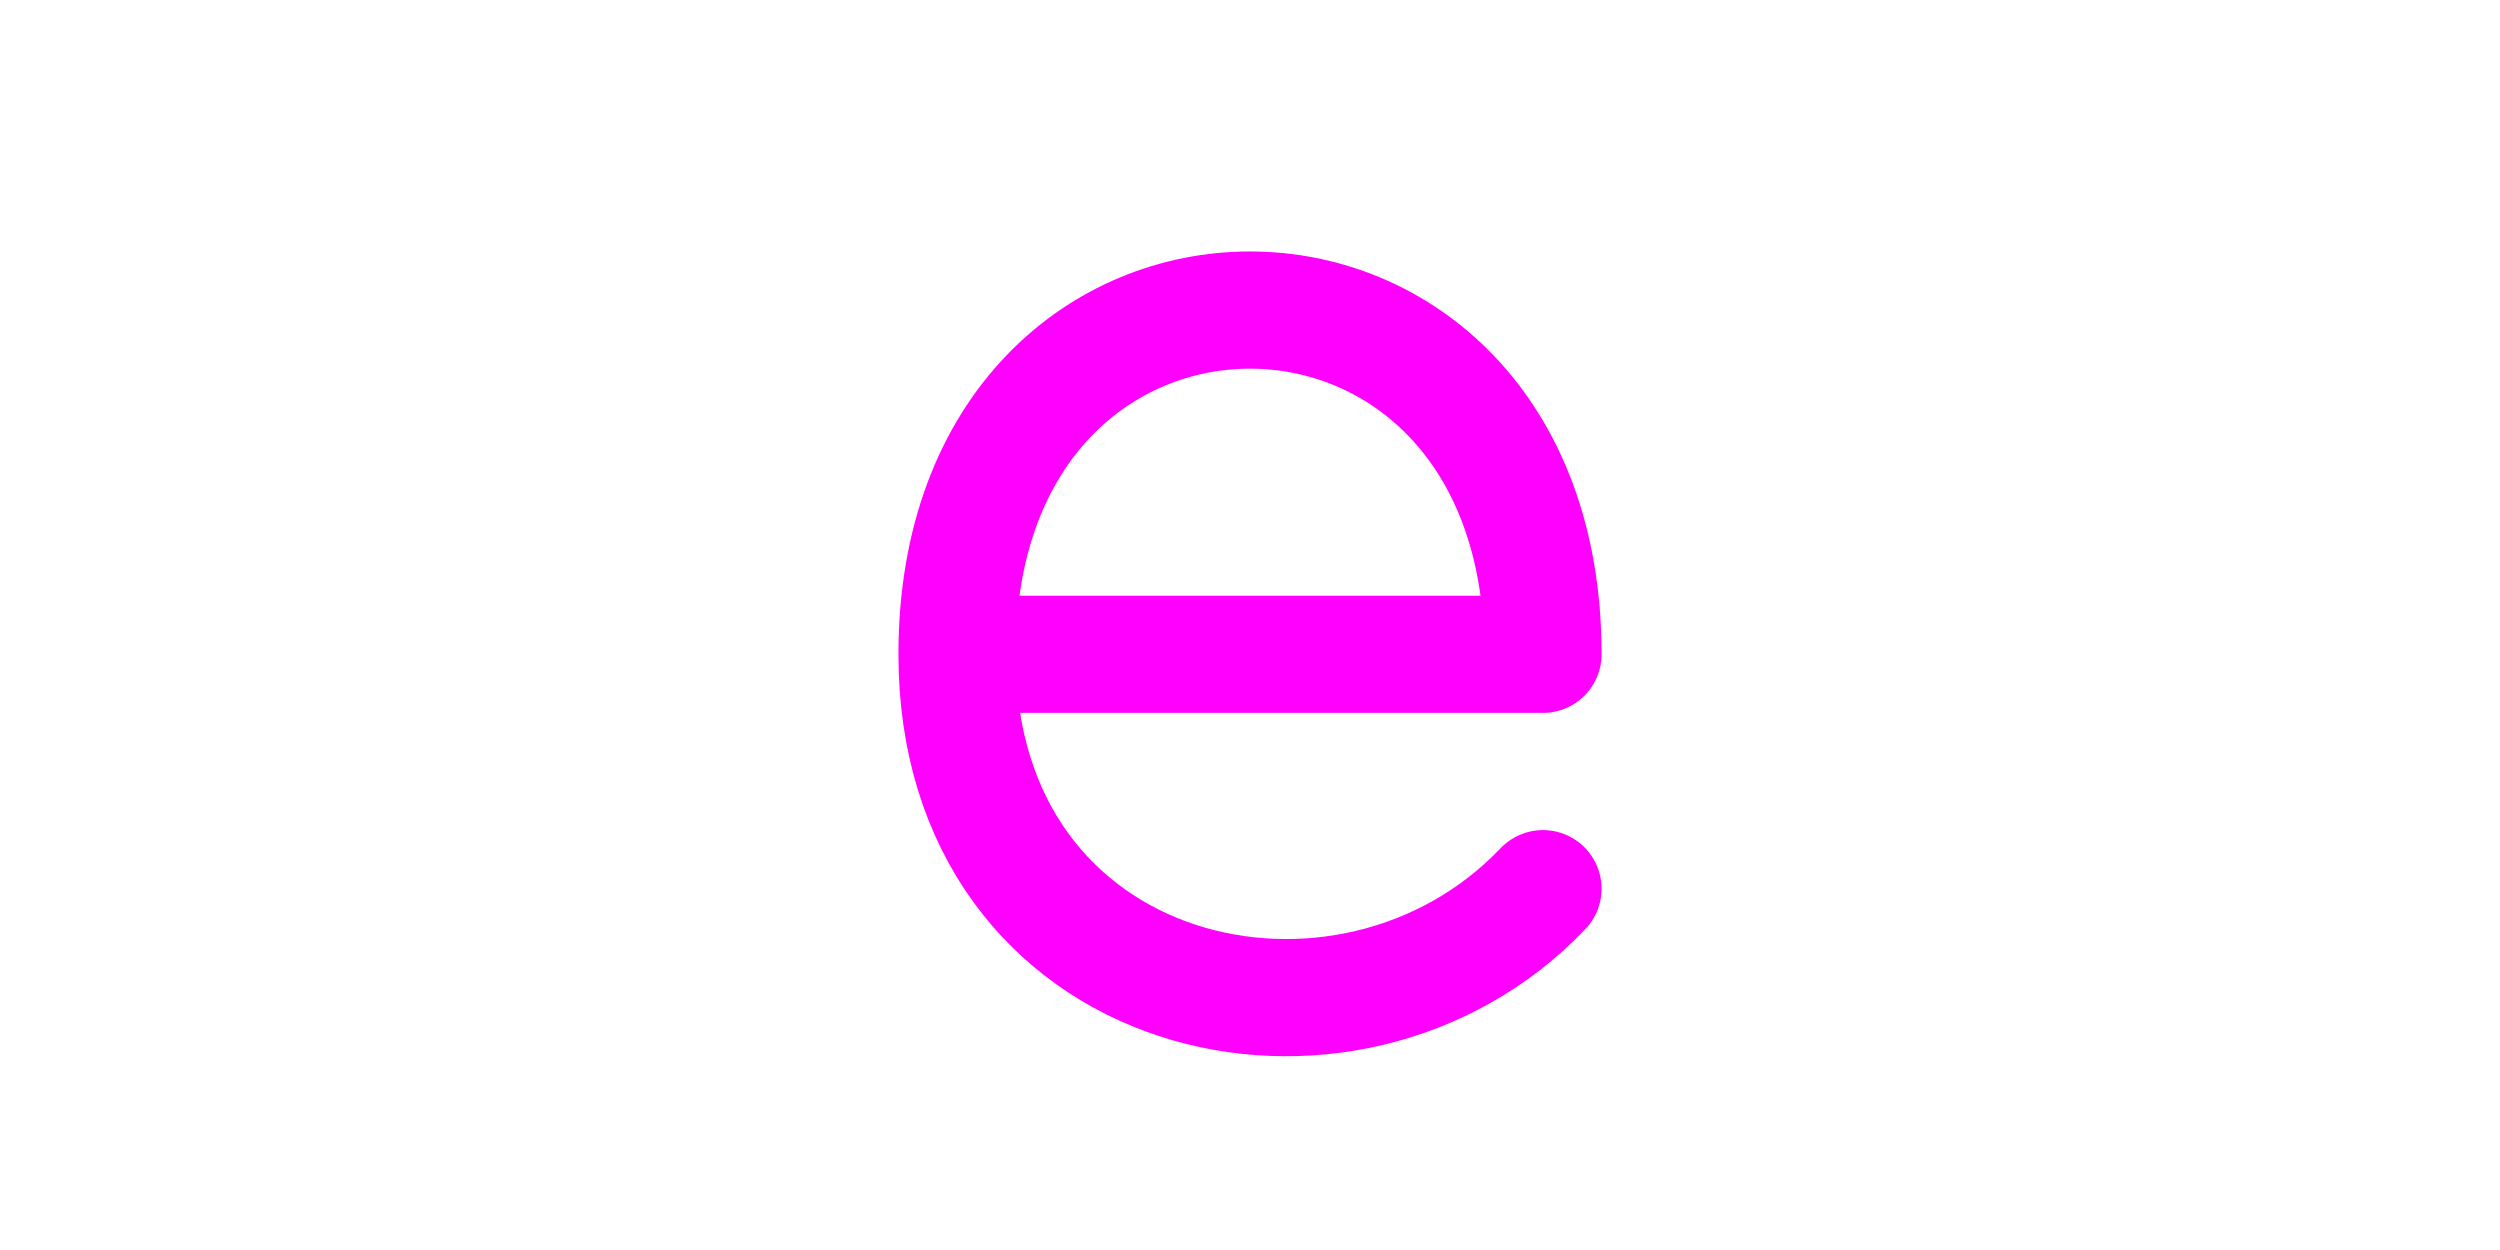
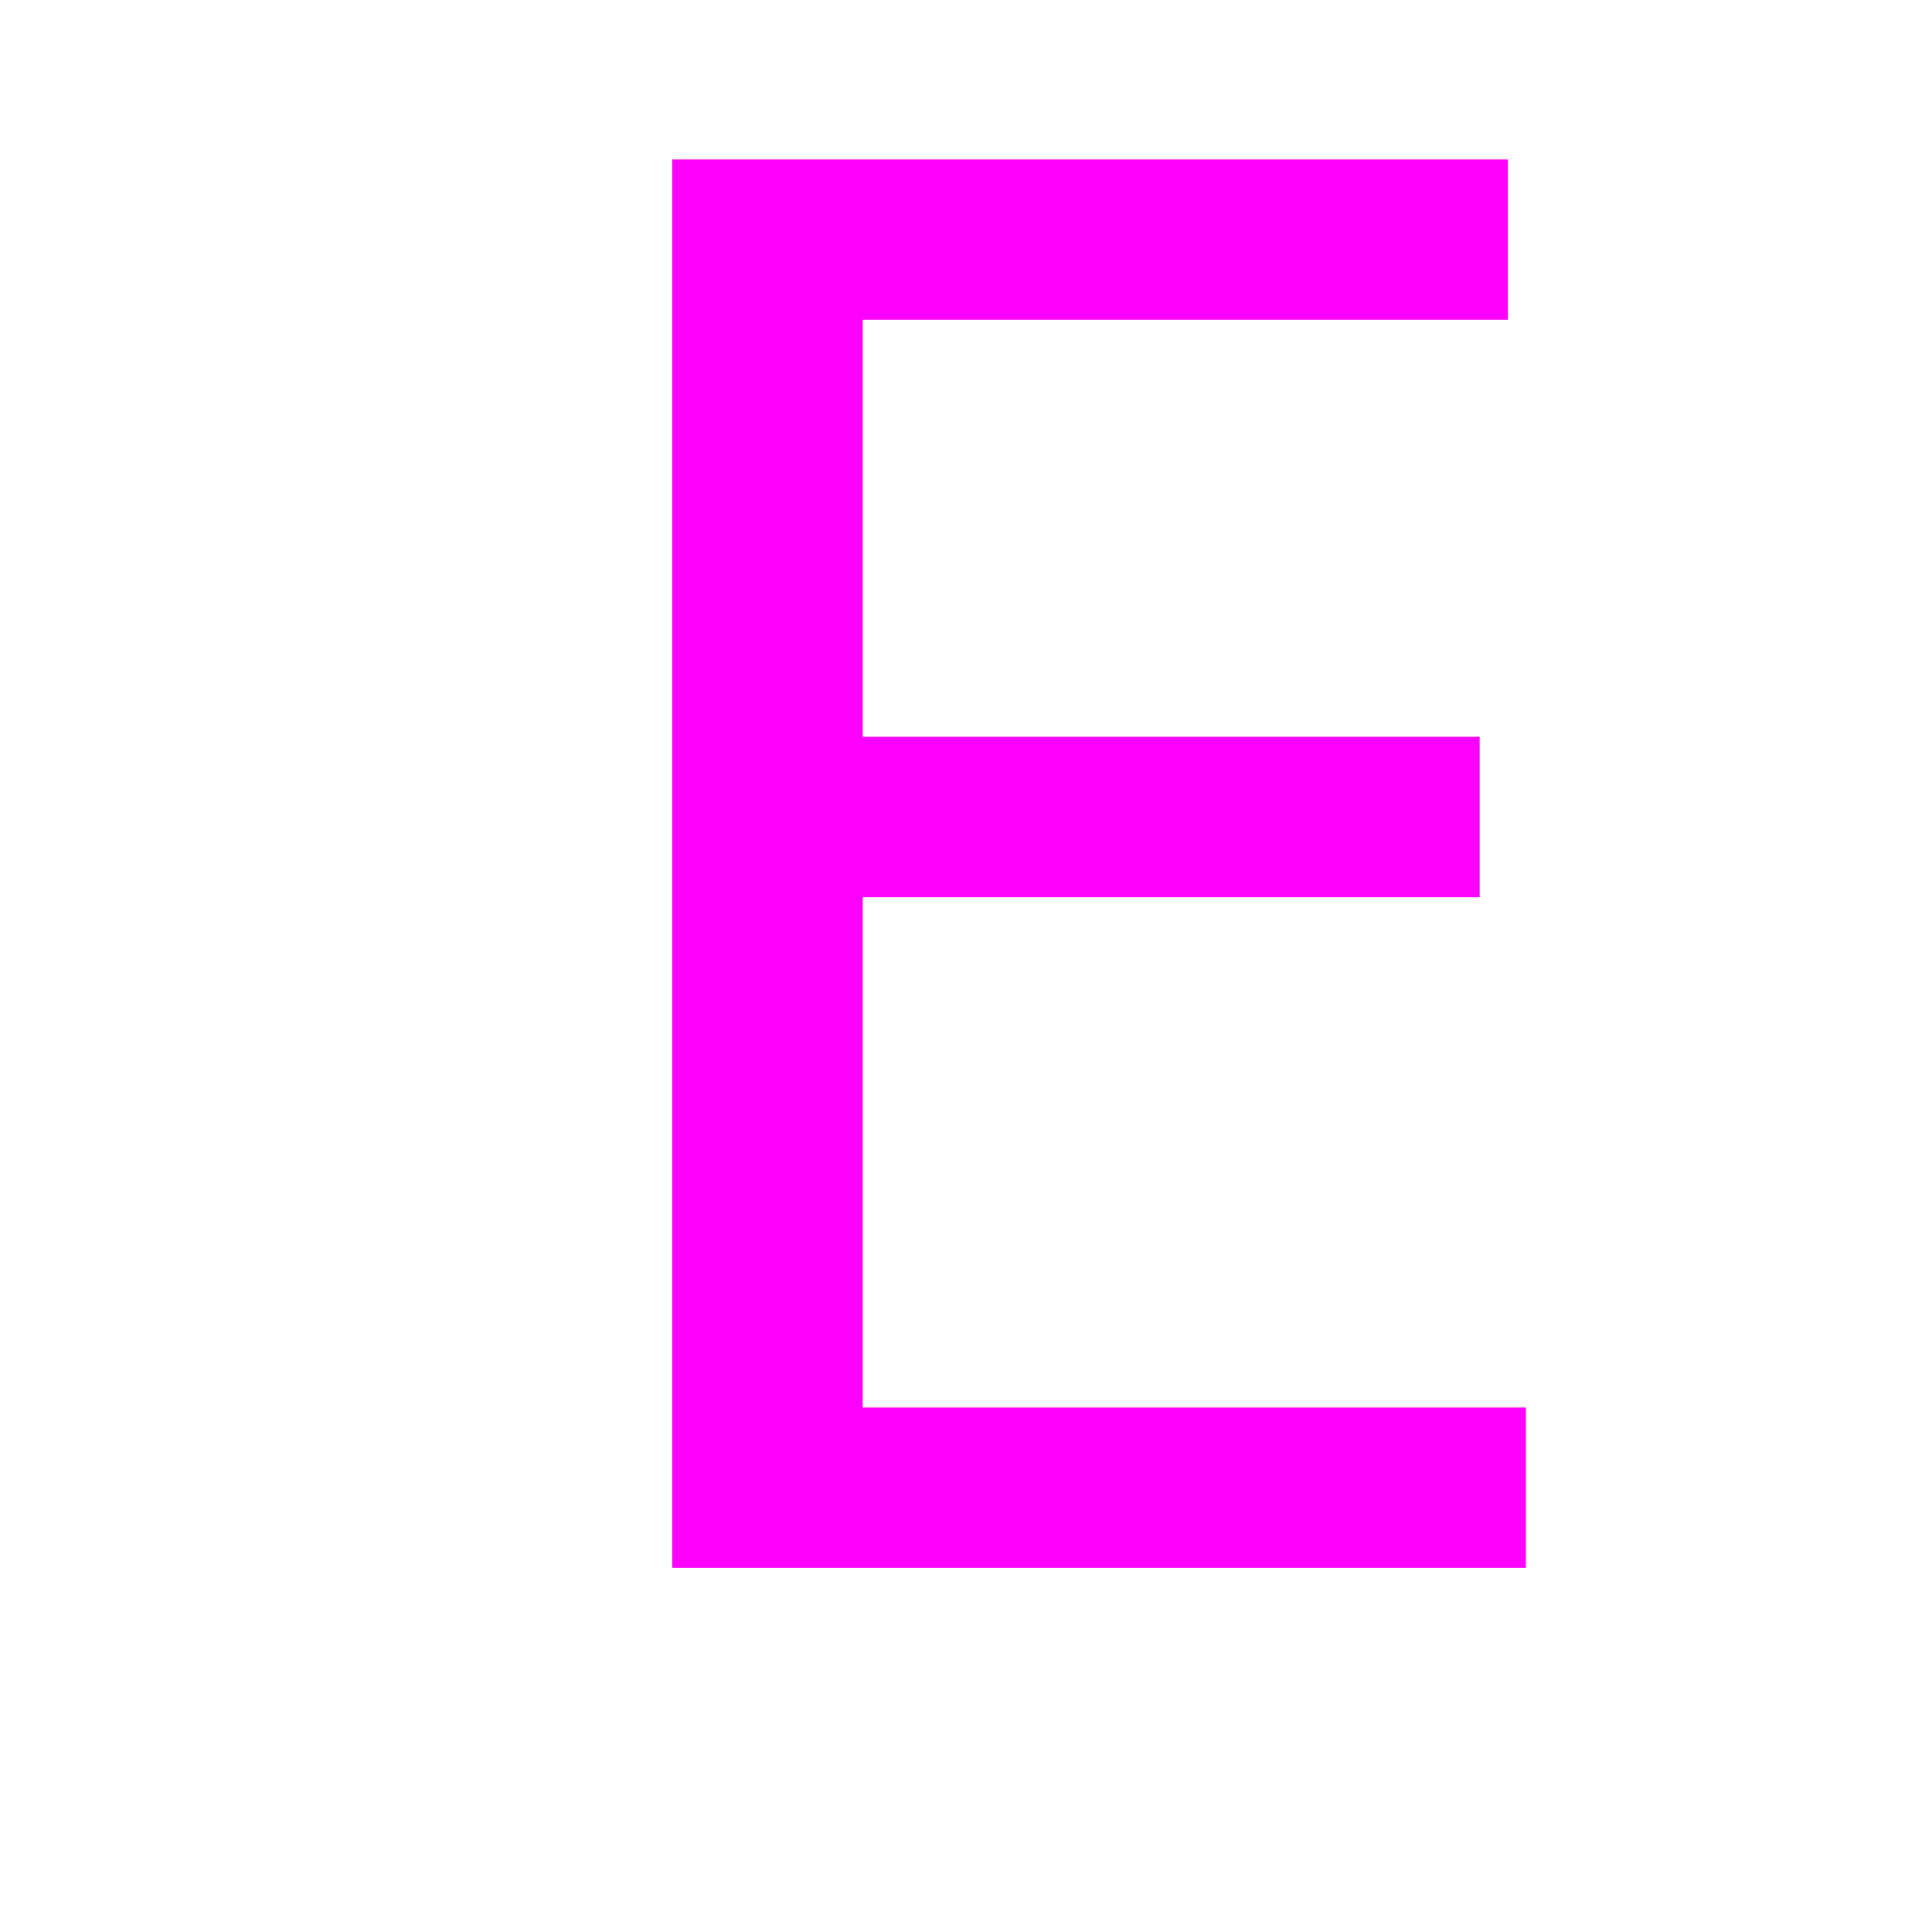
- <svg xmlns="http://www.w3.org/2000/svg" width="256" height="128" viewBox="0 0 256 128">
-   <path d="M0 67H60C60 20 0 20 0 67C0 103 40 112 60 91" transform="translate(98 0)" fill="none" stroke="#ff00ff" stroke-width="12" stroke-linecap="round" stroke-linejoin="round" />
+ <svg xmlns="http://www.w3.org/2000/svg" width="32" height="32" viewBox="0 0 32 32" shape-rendering="crispEdges" version="1.1" id="svg7">
+   <defs id="defs7" />
+   <text xml:space="preserve" style="font-size:32px;line-height:normal;font-family:Inconsolata;-inkscape-font-specification:Inconsolata;text-decoration-color:#000000;writing-mode:lr-tb;direction:ltr;fill:#ff00ff;stroke-linejoin:bevel" x="8.053" y="25.969" id="text7">
+     <tspan id="tspan7" x="8.053" y="25.969">E</tspan>
+   </text>
</svg>
